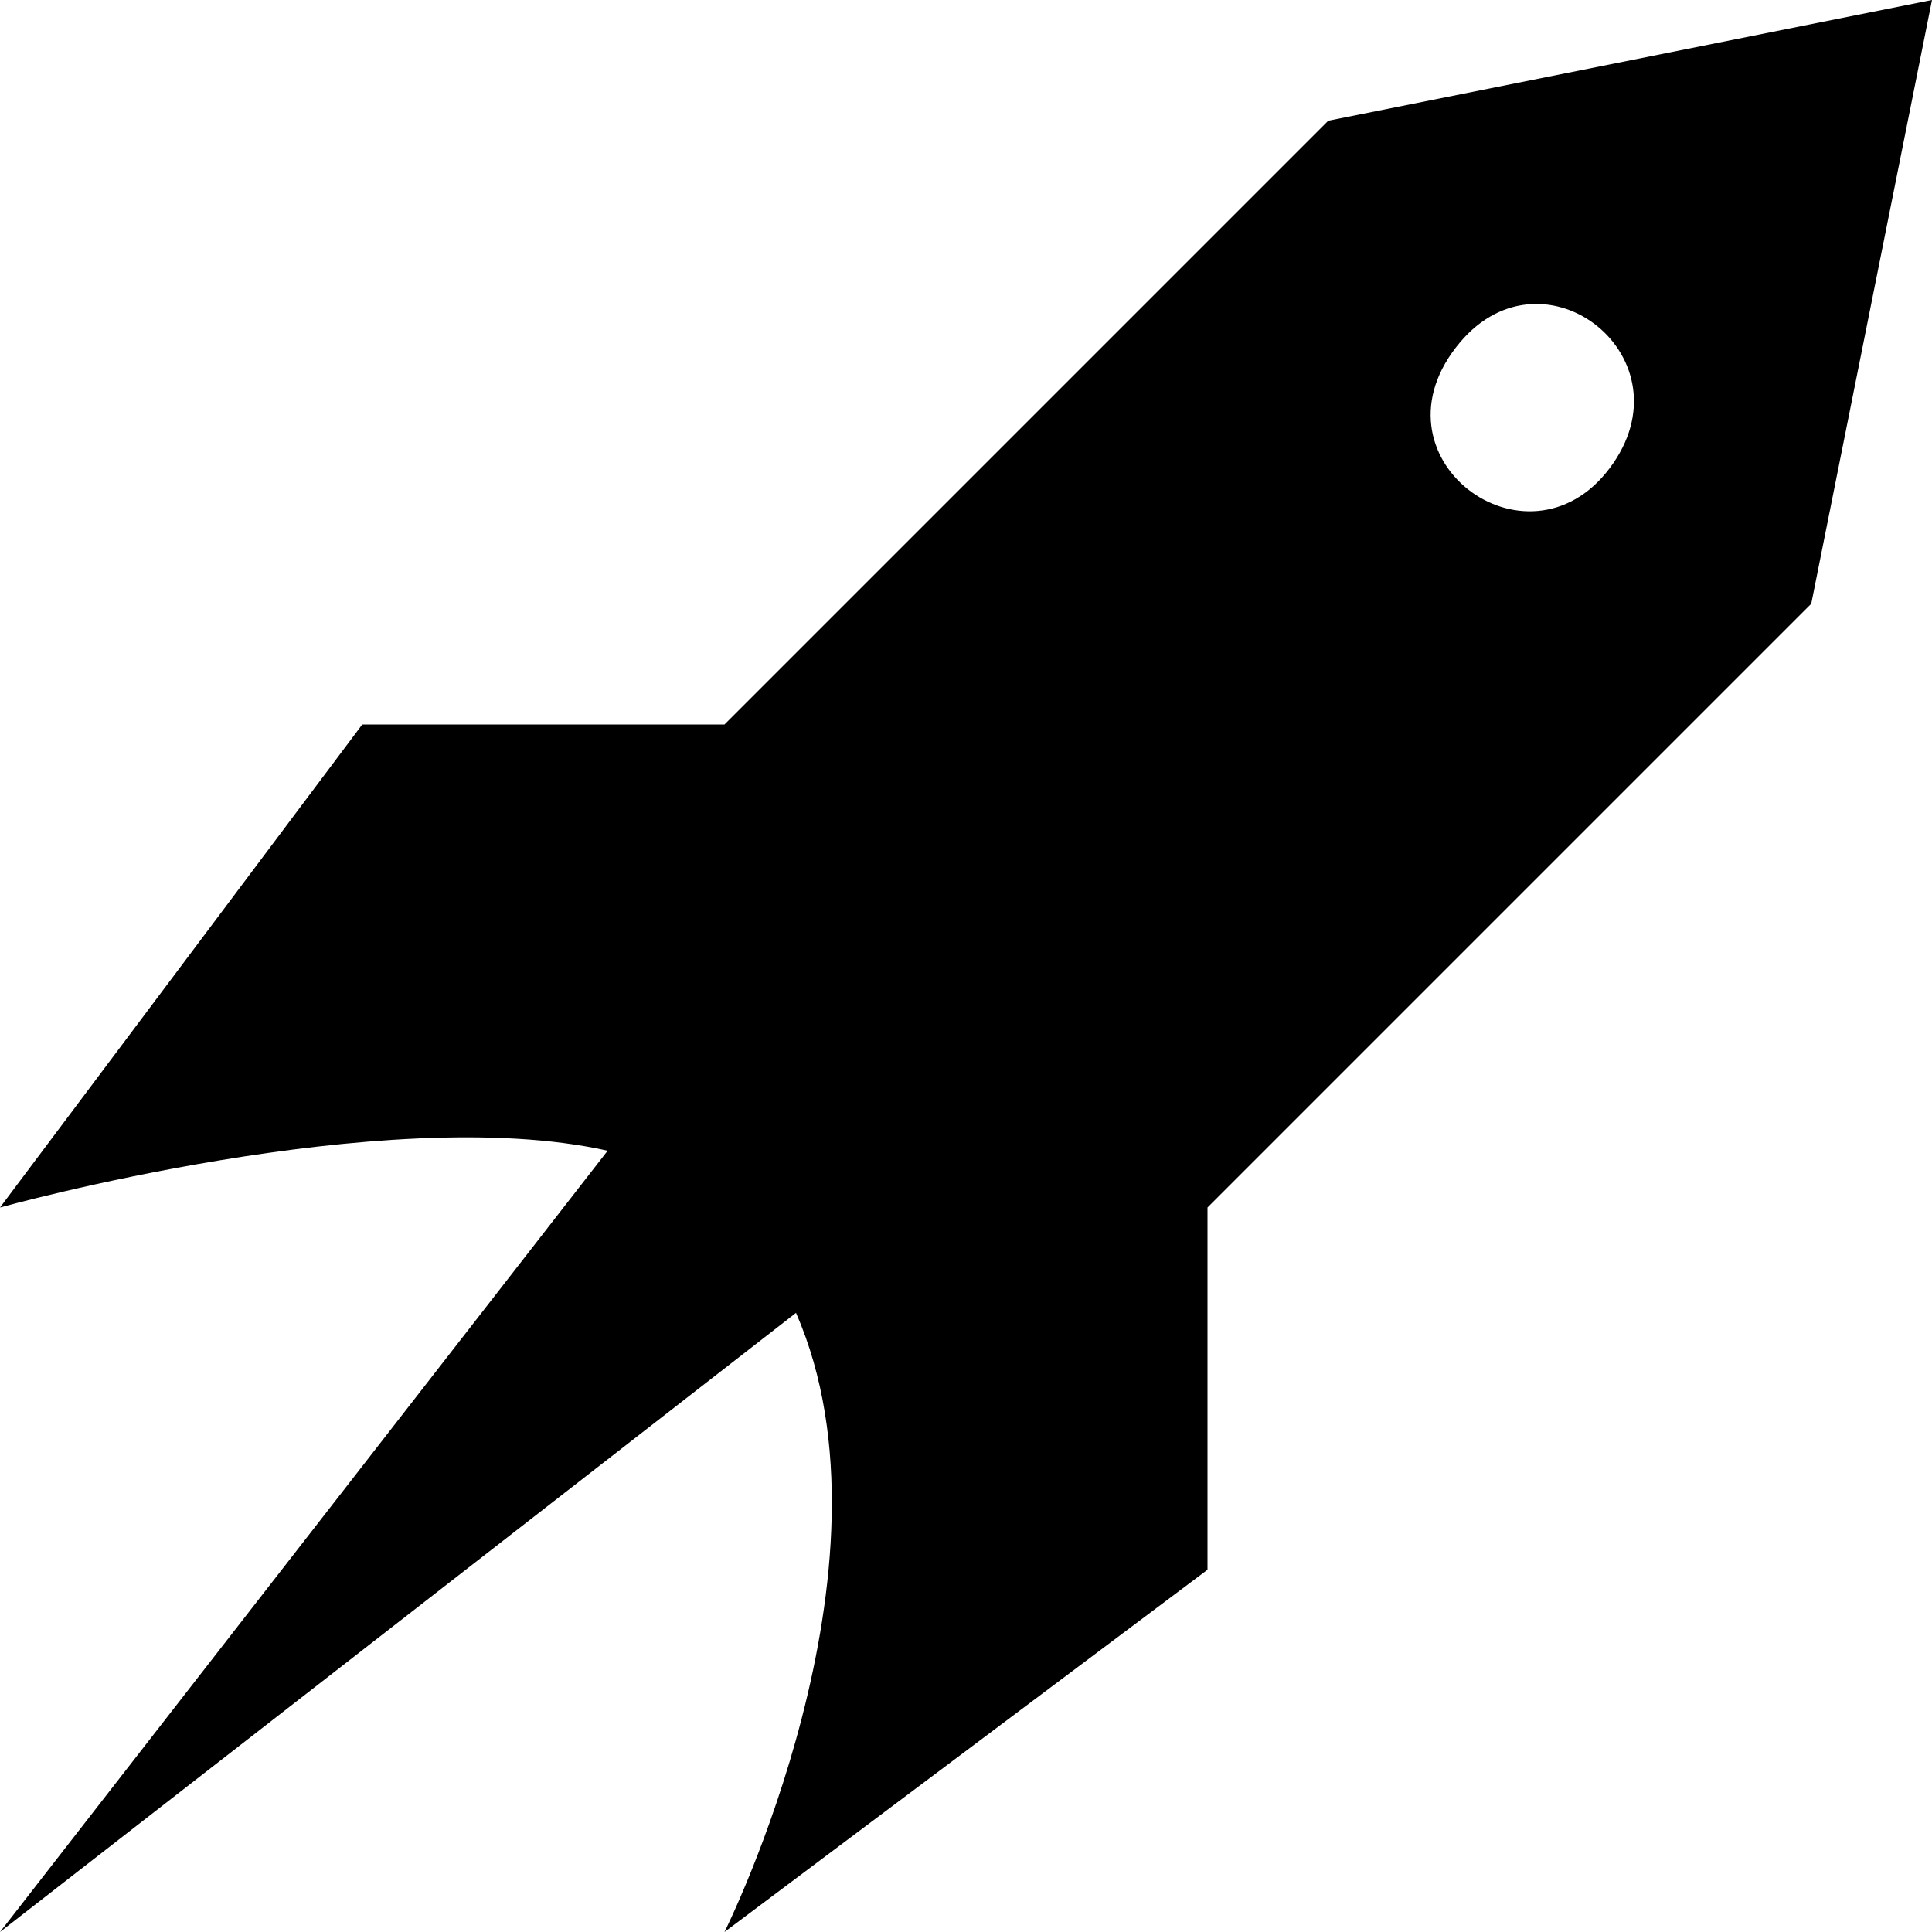
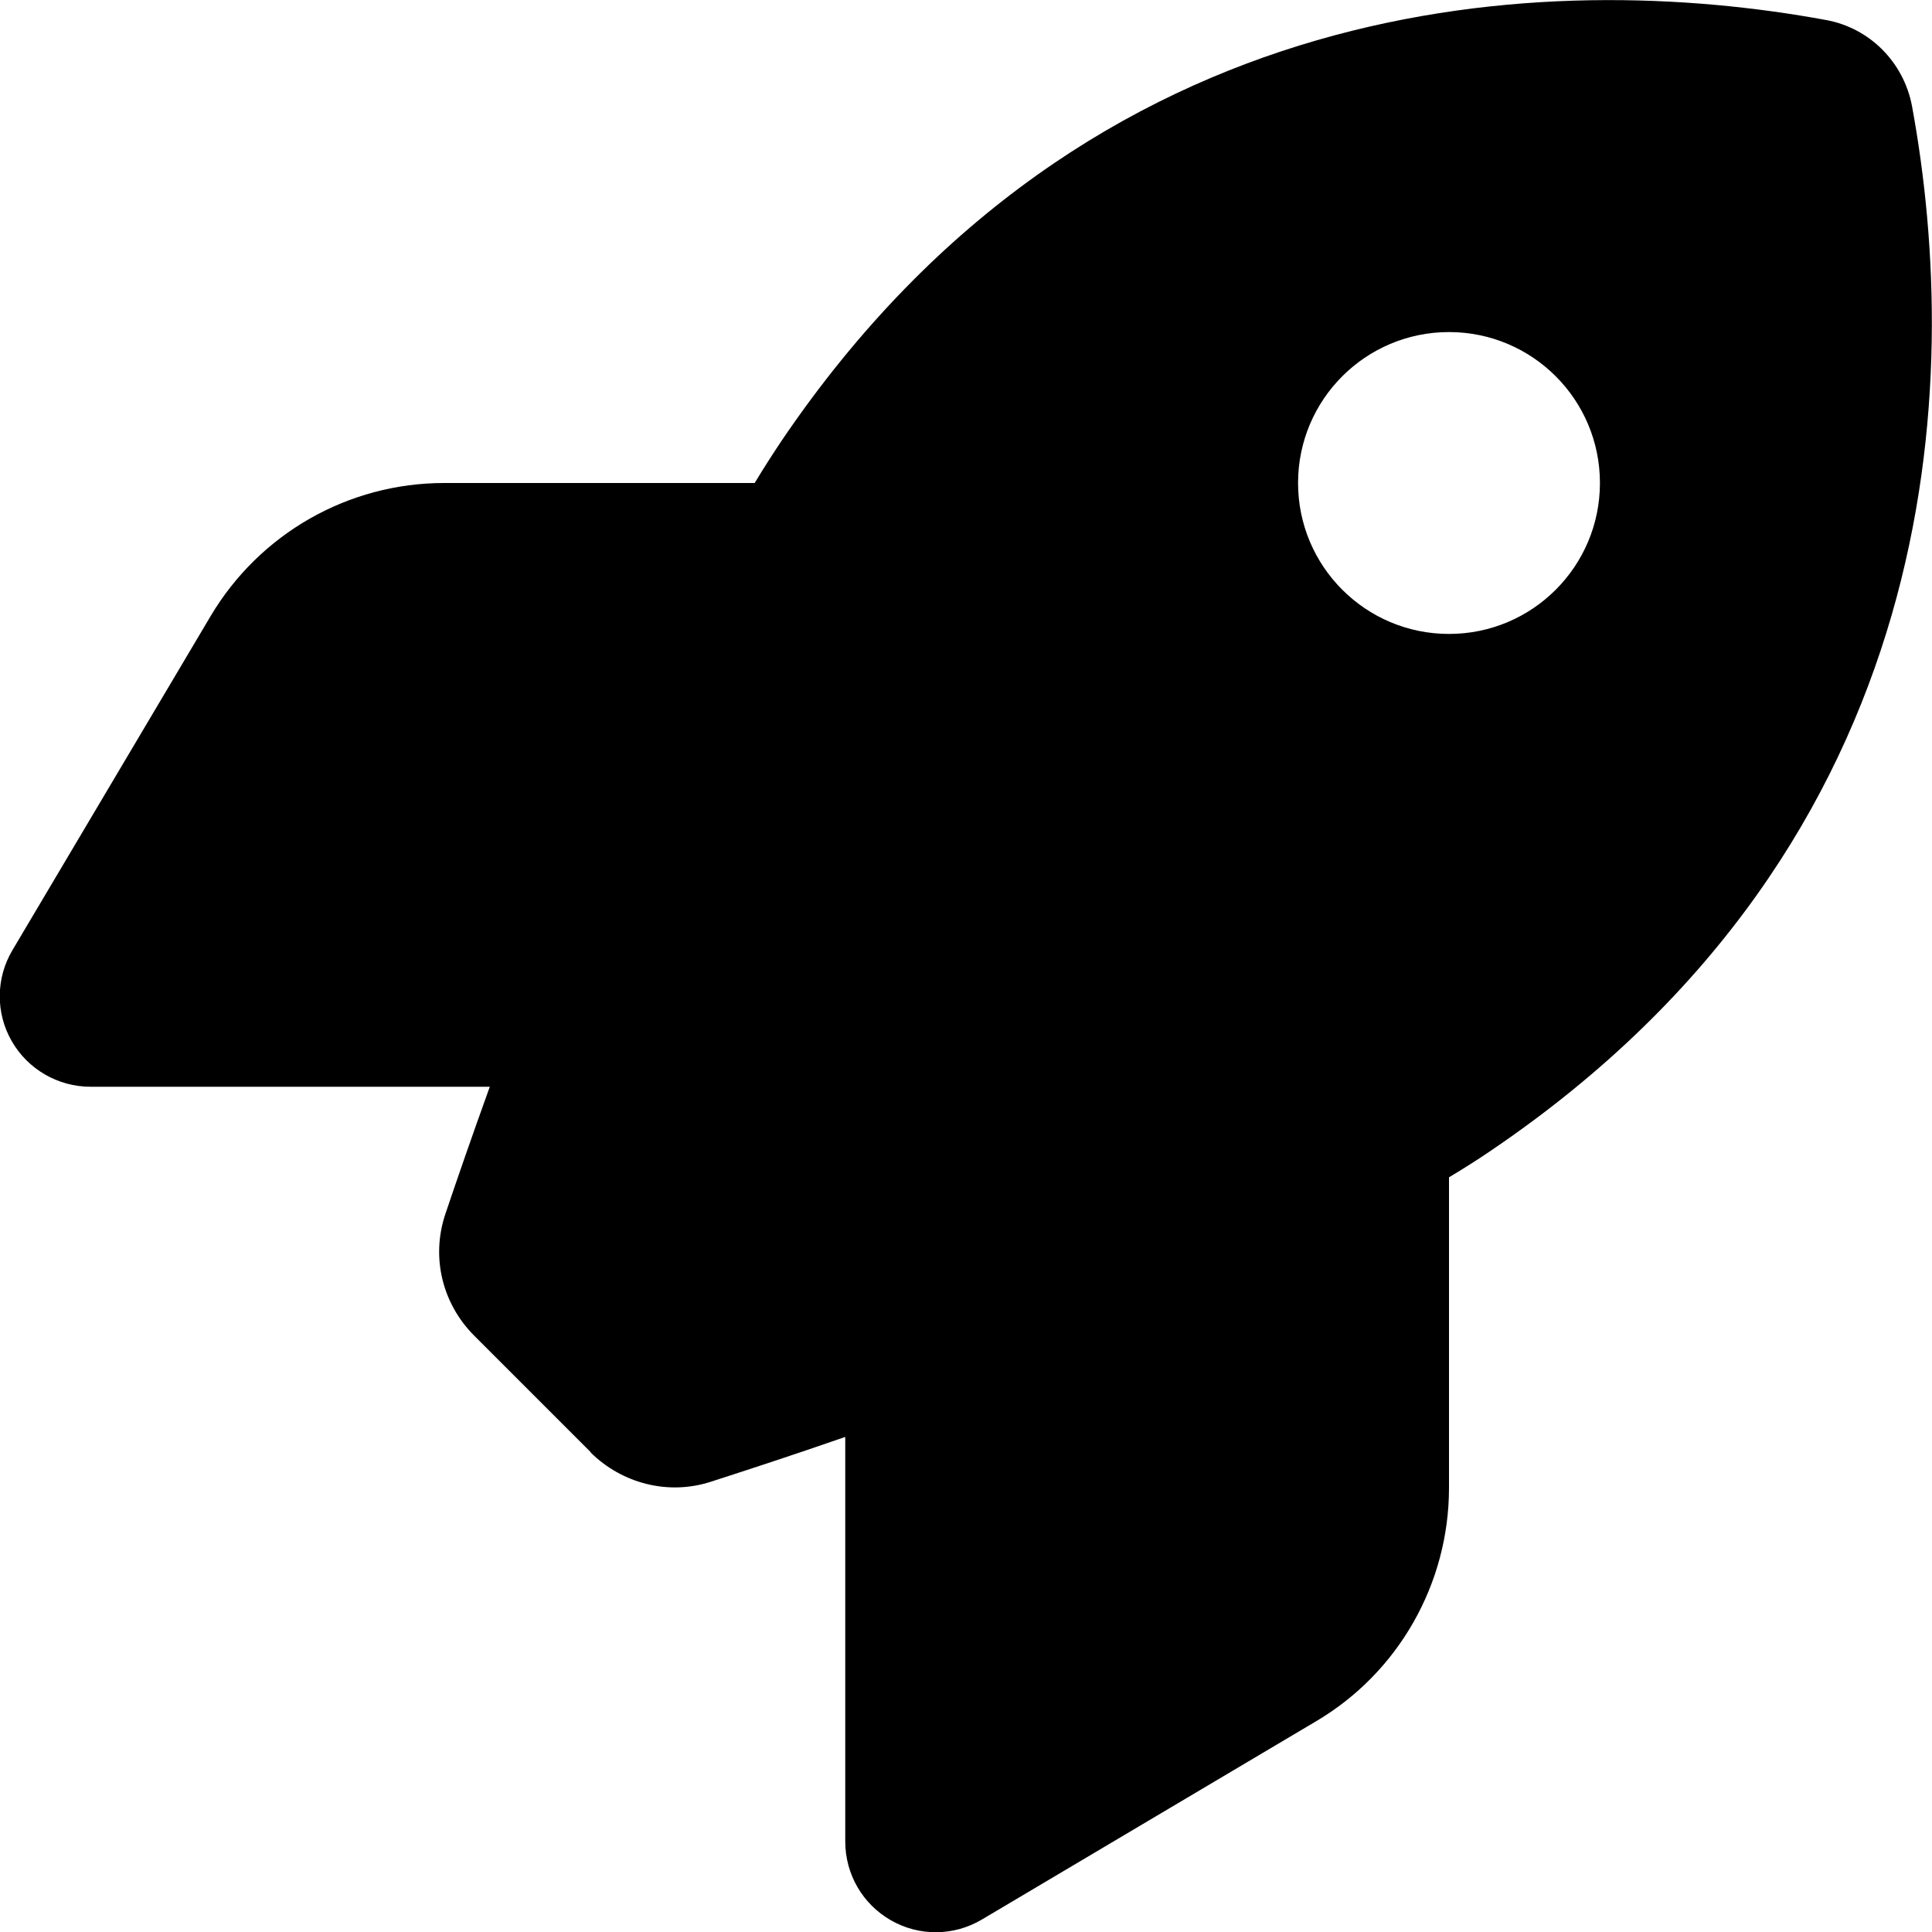
- <svg xmlns="http://www.w3.org/2000/svg" width="1024" height="1024" viewBox="0 0 1024 1024">
-   <path d="M1024 0L704 64 384 384H192L0 640s203.412-56.662 322.063-30.094L0 1024l421.906-328.156C480.744 830.498 384 1024 384 1024l256-192V640l320-320zM853.09 248.246c-43.842 58.157-130.203-6.492-79.176-66.87 44.986-53.227 123.017 8.713 79.176 66.87z" />
+ <svg xmlns="http://www.w3.org/2000/svg" viewBox="0 0 512 512">
+   <path d="M156.6 384.9L125.7 354c-8.5-8.5-11.5-20.8-7.7-32.2c3-8.9 7-20.5 11.8-33.8L24 288c-8.6 0-16.6-4.6-20.9-12.1s-4.2-16.7 .2-24.1l52.5-88.5c13-21.9 36.5-35.3 61.9-35.3l82.3 0c2.4-4 4.8-7.7 7.2-11.3C289.1-4.1 411.1-8.1 483.9 5.3c11.6 2.1 20.6 11.2 22.8 22.8c13.4 72.9 9.3 194.8-111.4 276.7c-3.5 2.4-7.3 4.8-11.3 7.2v82.3c0 25.4-13.4 49-35.3 61.9l-88.5 52.5c-7.4 4.4-16.6 4.5-24.1 .2s-12.1-12.2-12.1-20.9V380.8c-14.1 4.9-26.4 8.9-35.7 11.9c-11.2 3.6-23.4 .5-31.8-7.8zM384 168a40 40 0 1 0 0-80 40 40 0 1 0 0 80z" />
</svg>
